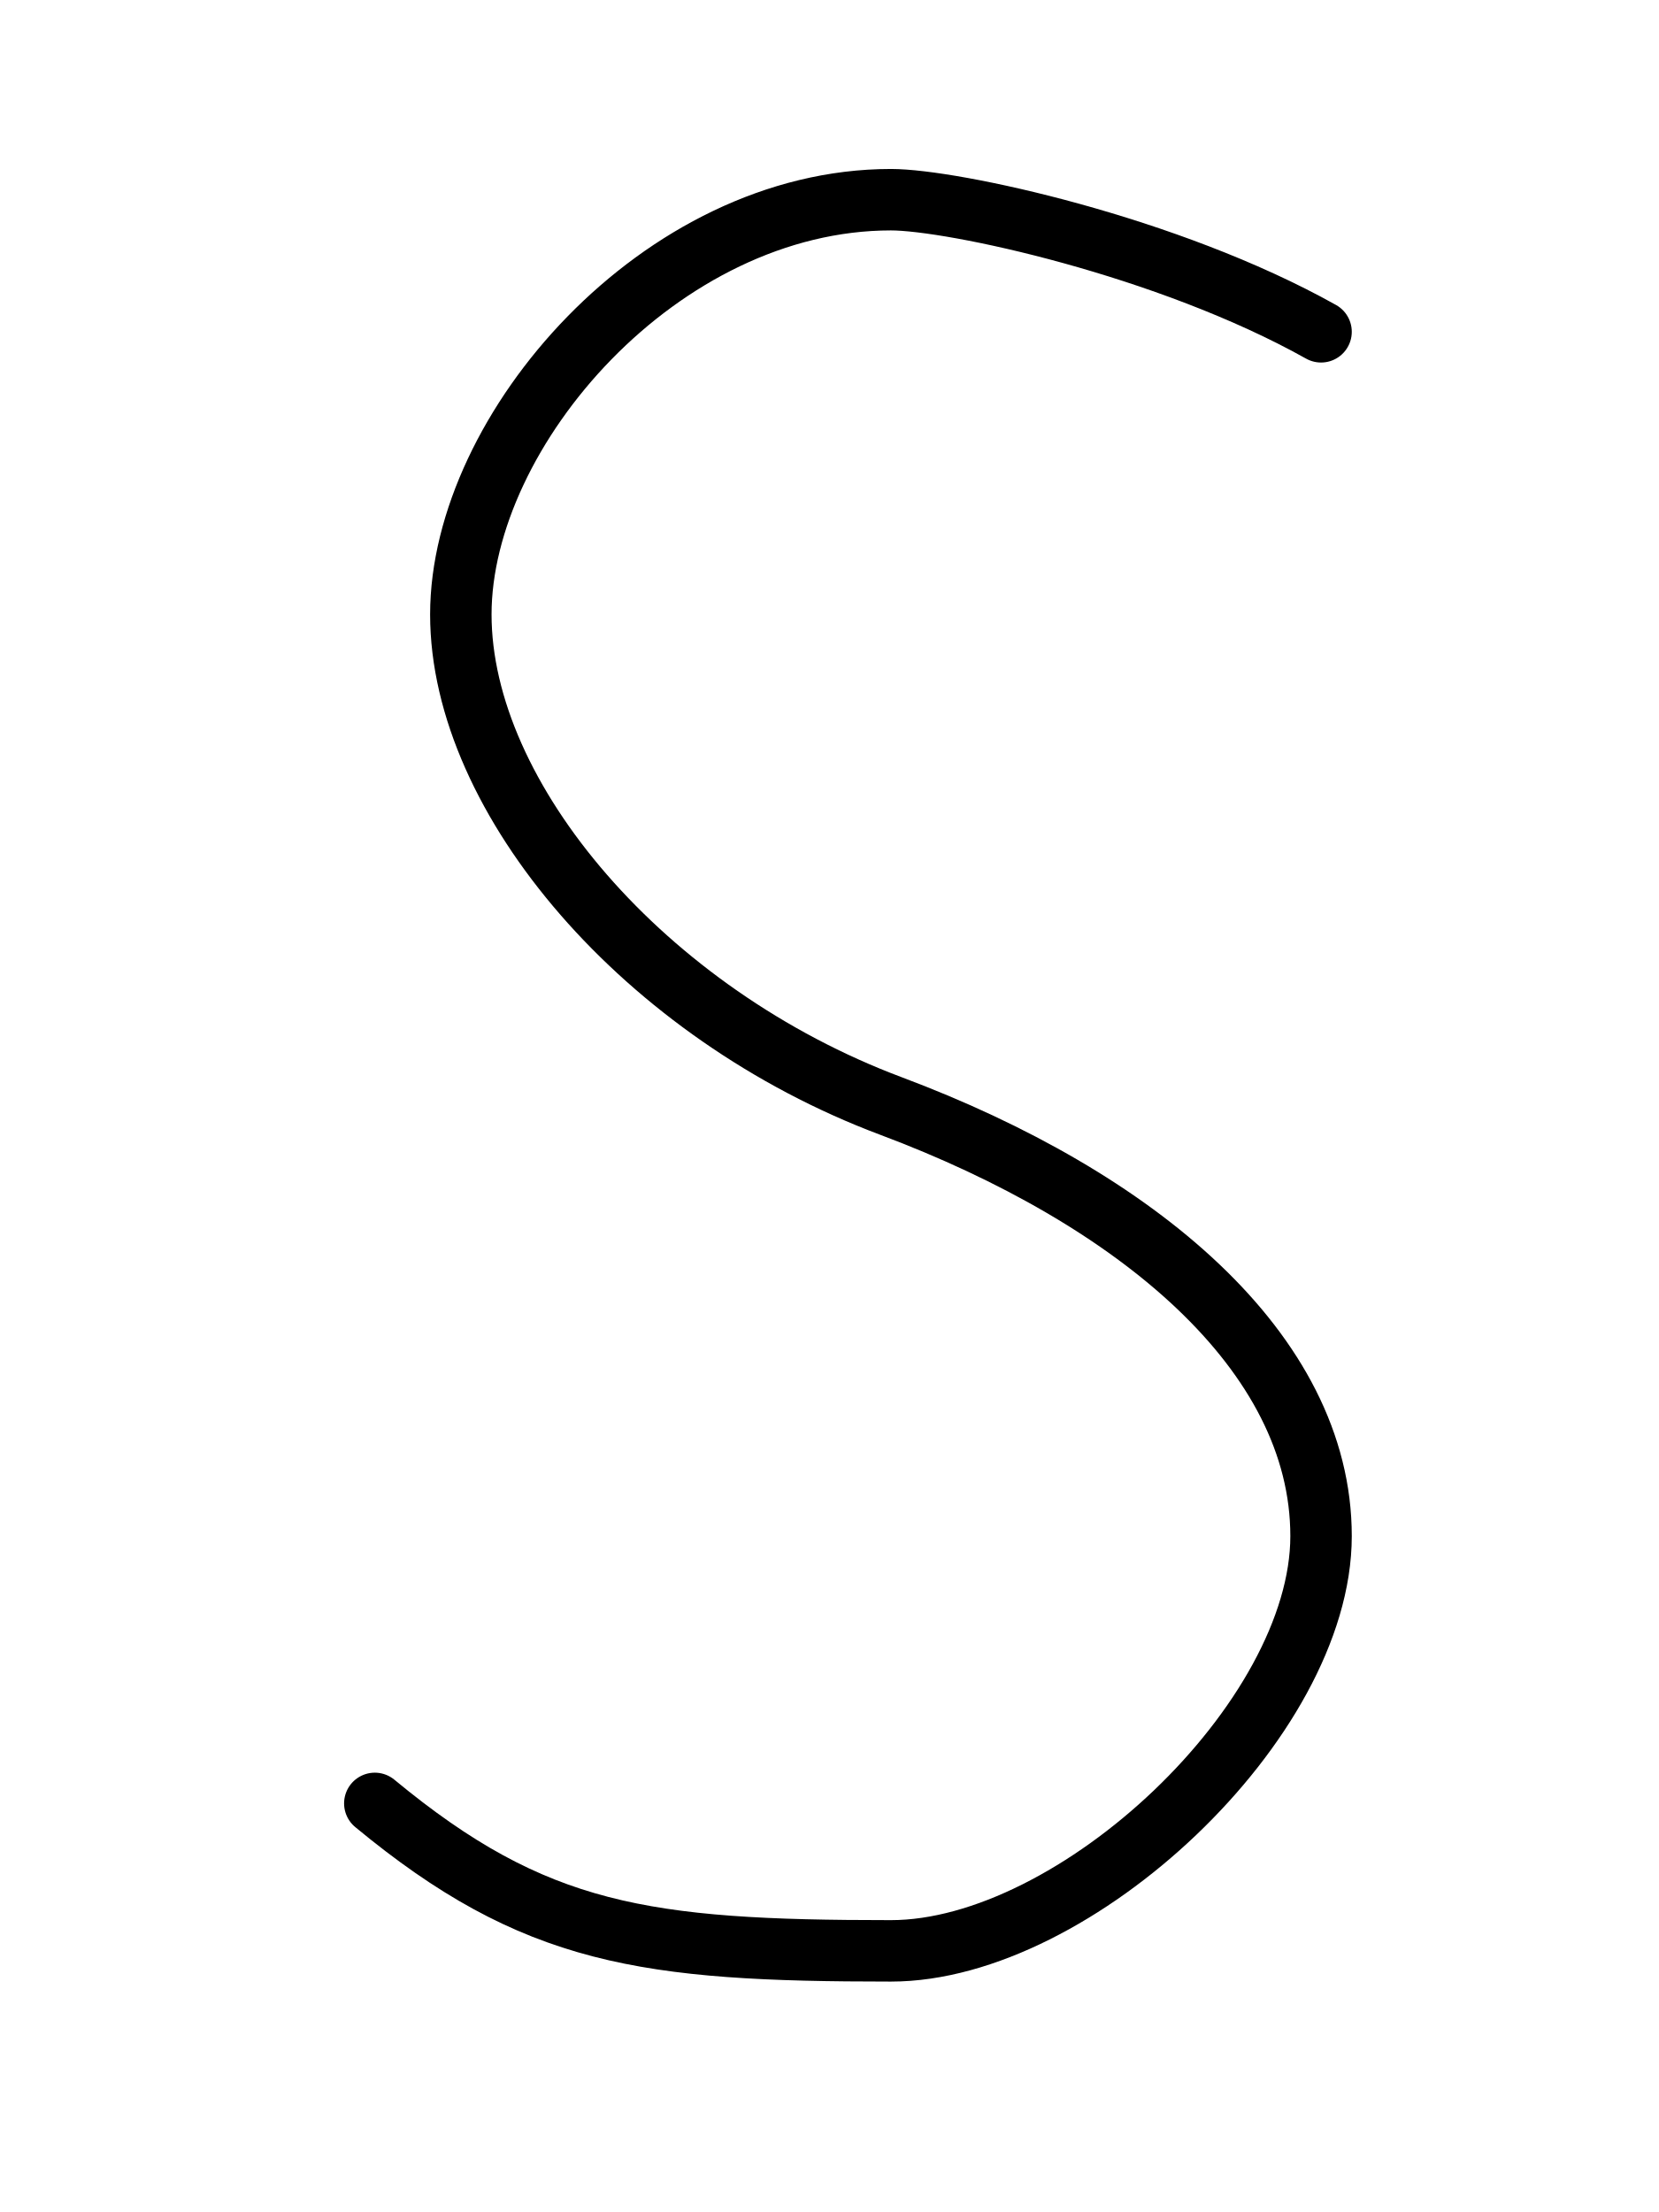
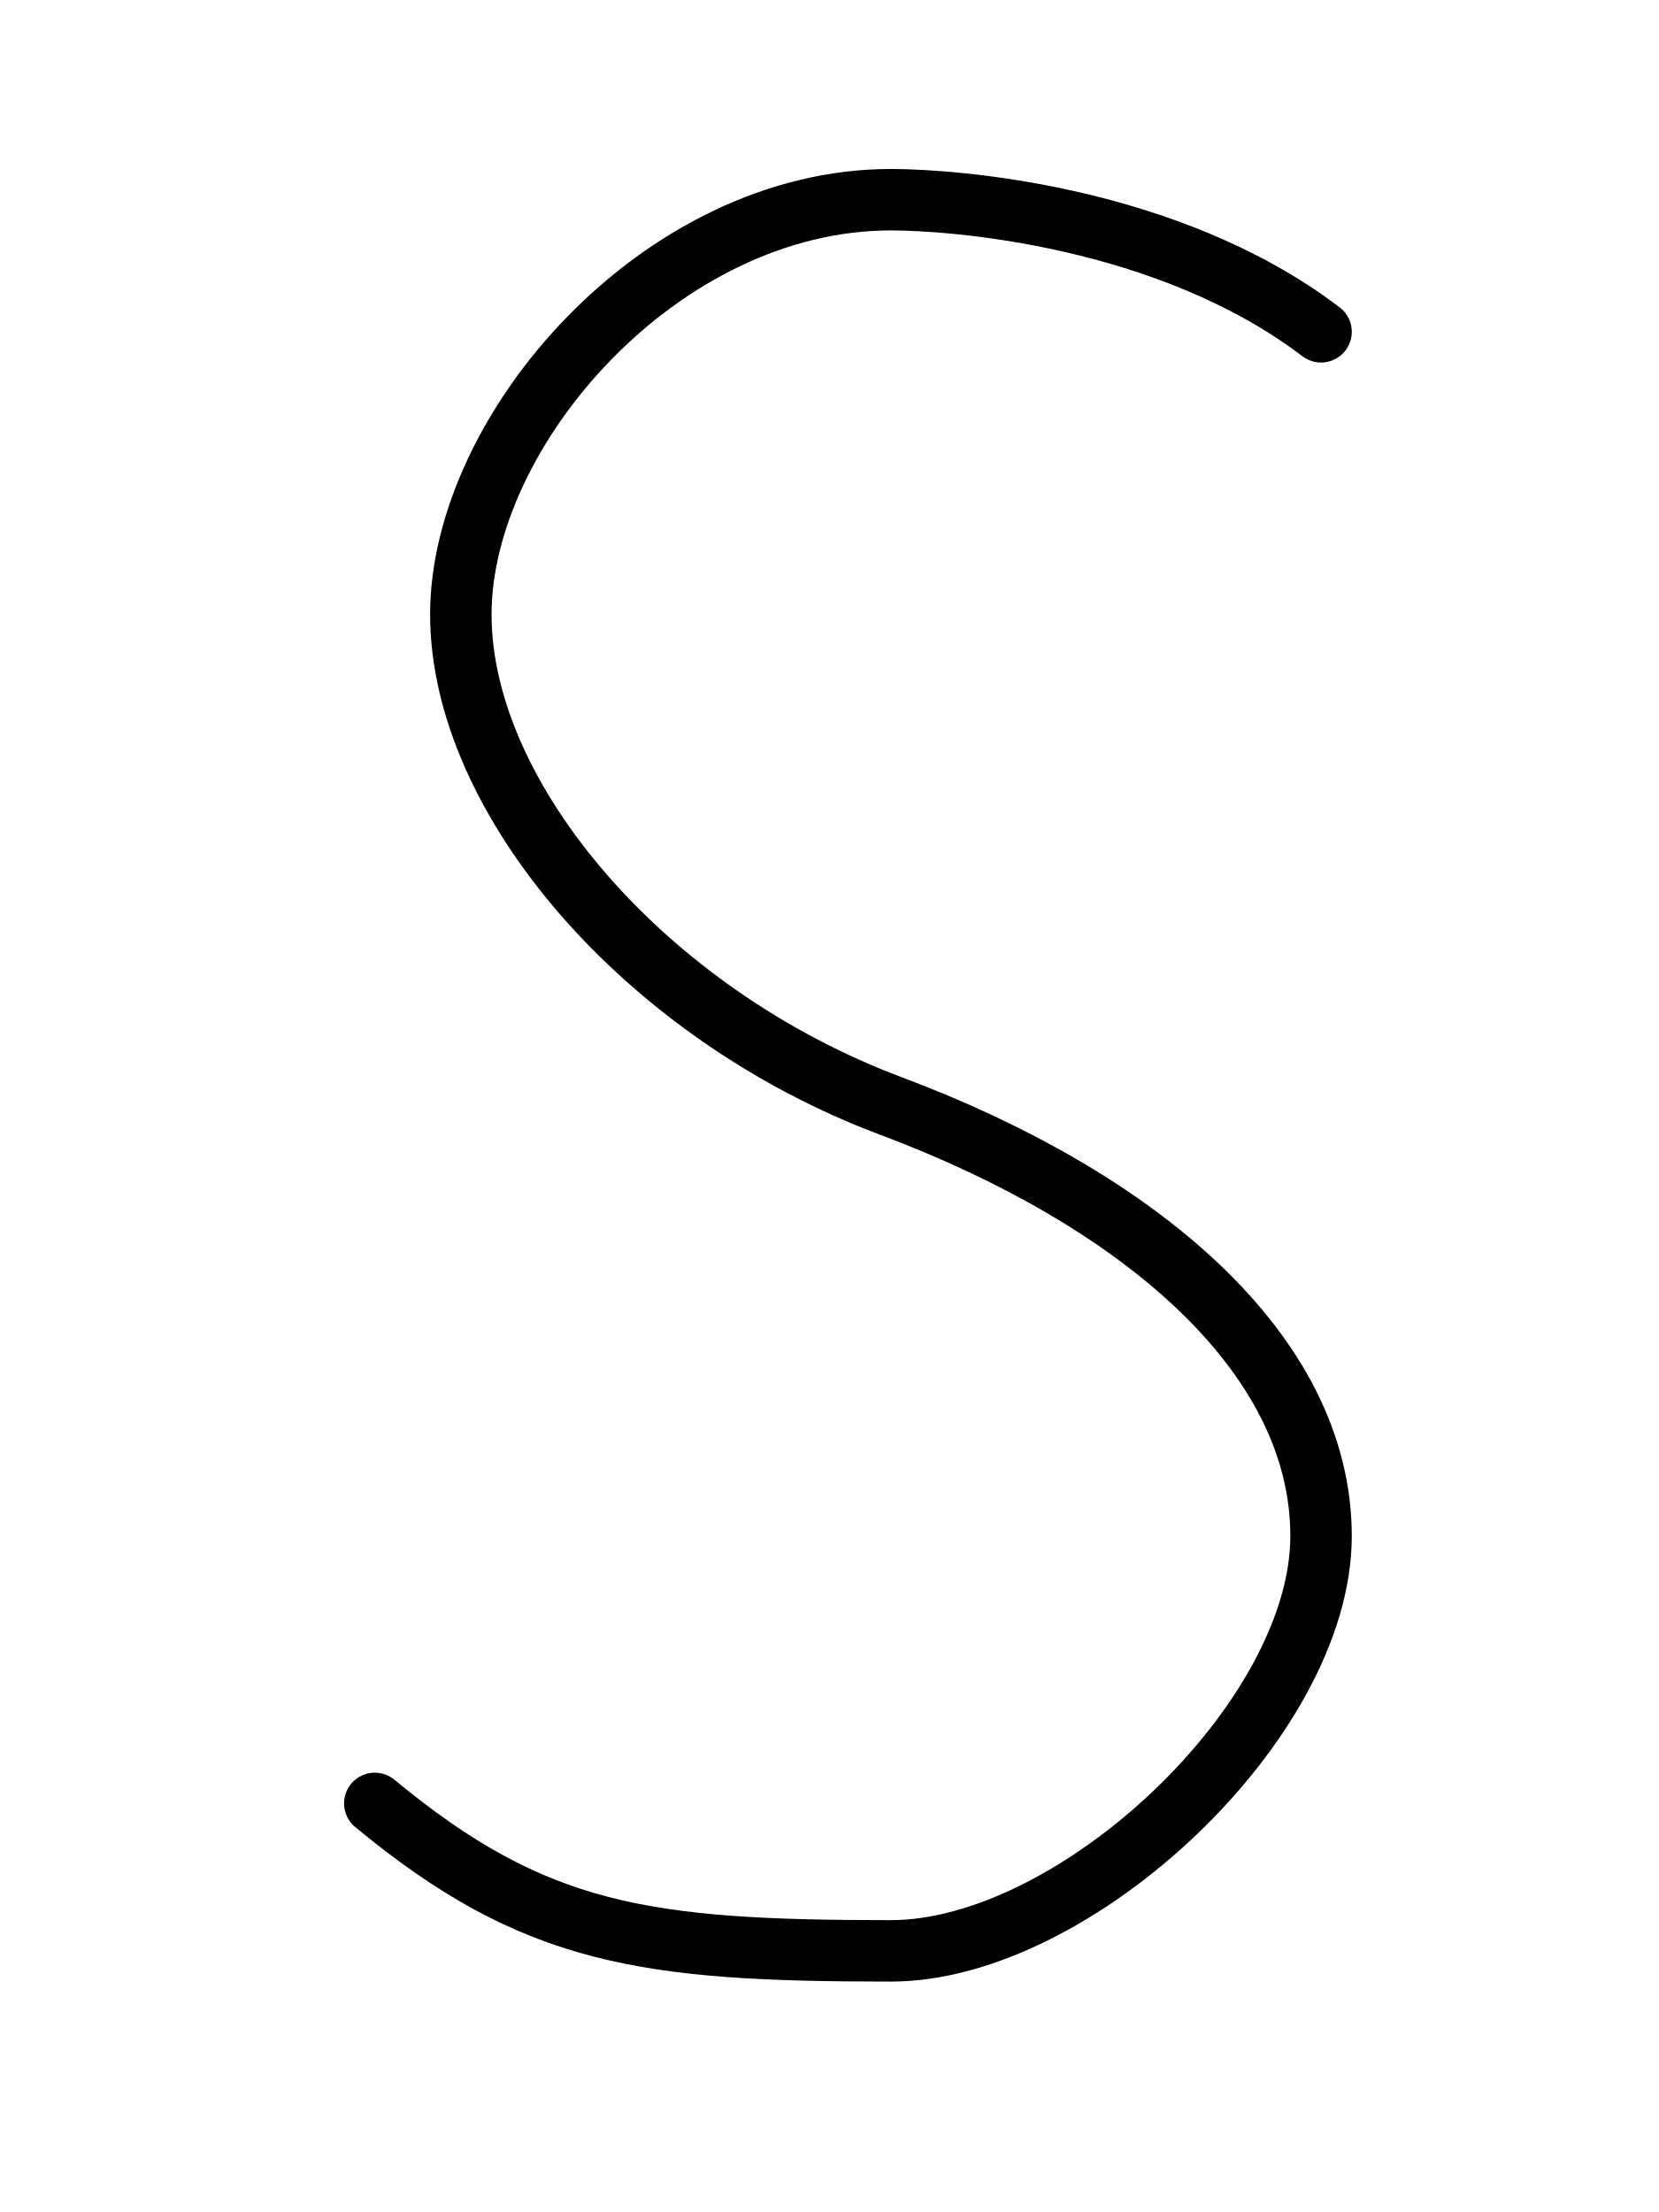
<svg xmlns="http://www.w3.org/2000/svg" width="540" height="720" viewbox="0 0 540 720">
-   <path d="M 21.5 5.4               C 19 4             15.5 3.25             14.5 3.25                        C 10.75 3.25             7.5 7             7.5 10                        C 7.5 13             10.5 16.5             14.5 18                        C 18.5 19.5             21.5 22             21.5 25                        C 21.5 28             17.5 31.75             14.5 31.75                        C 10.5 31.75             8.7 31.5             6.1 29.35" fill="none" stroke="#000" stroke-width="1" transform="scale(20)" stroke-linejoin="round" stroke-linecap="round" />
+   <path d="M 21.5 5.4               C 19 3.5             15.5 3.25             14.5 3.25                        C 10.75 3.25             7.5 7             7.5 10                        C 7.5 13             10.5 16.5             14.5 18                        C 18.5 19.5             21.5 22             21.5 25                        C 21.5 28             17.5 31.75             14.5 31.75                        C 10.5 31.75             8.7 31.5             6.1 29.35" fill="none" stroke="#000" stroke-width="1" transform="scale(20)" stroke-linejoin="round" stroke-linecap="round" />
</svg>
